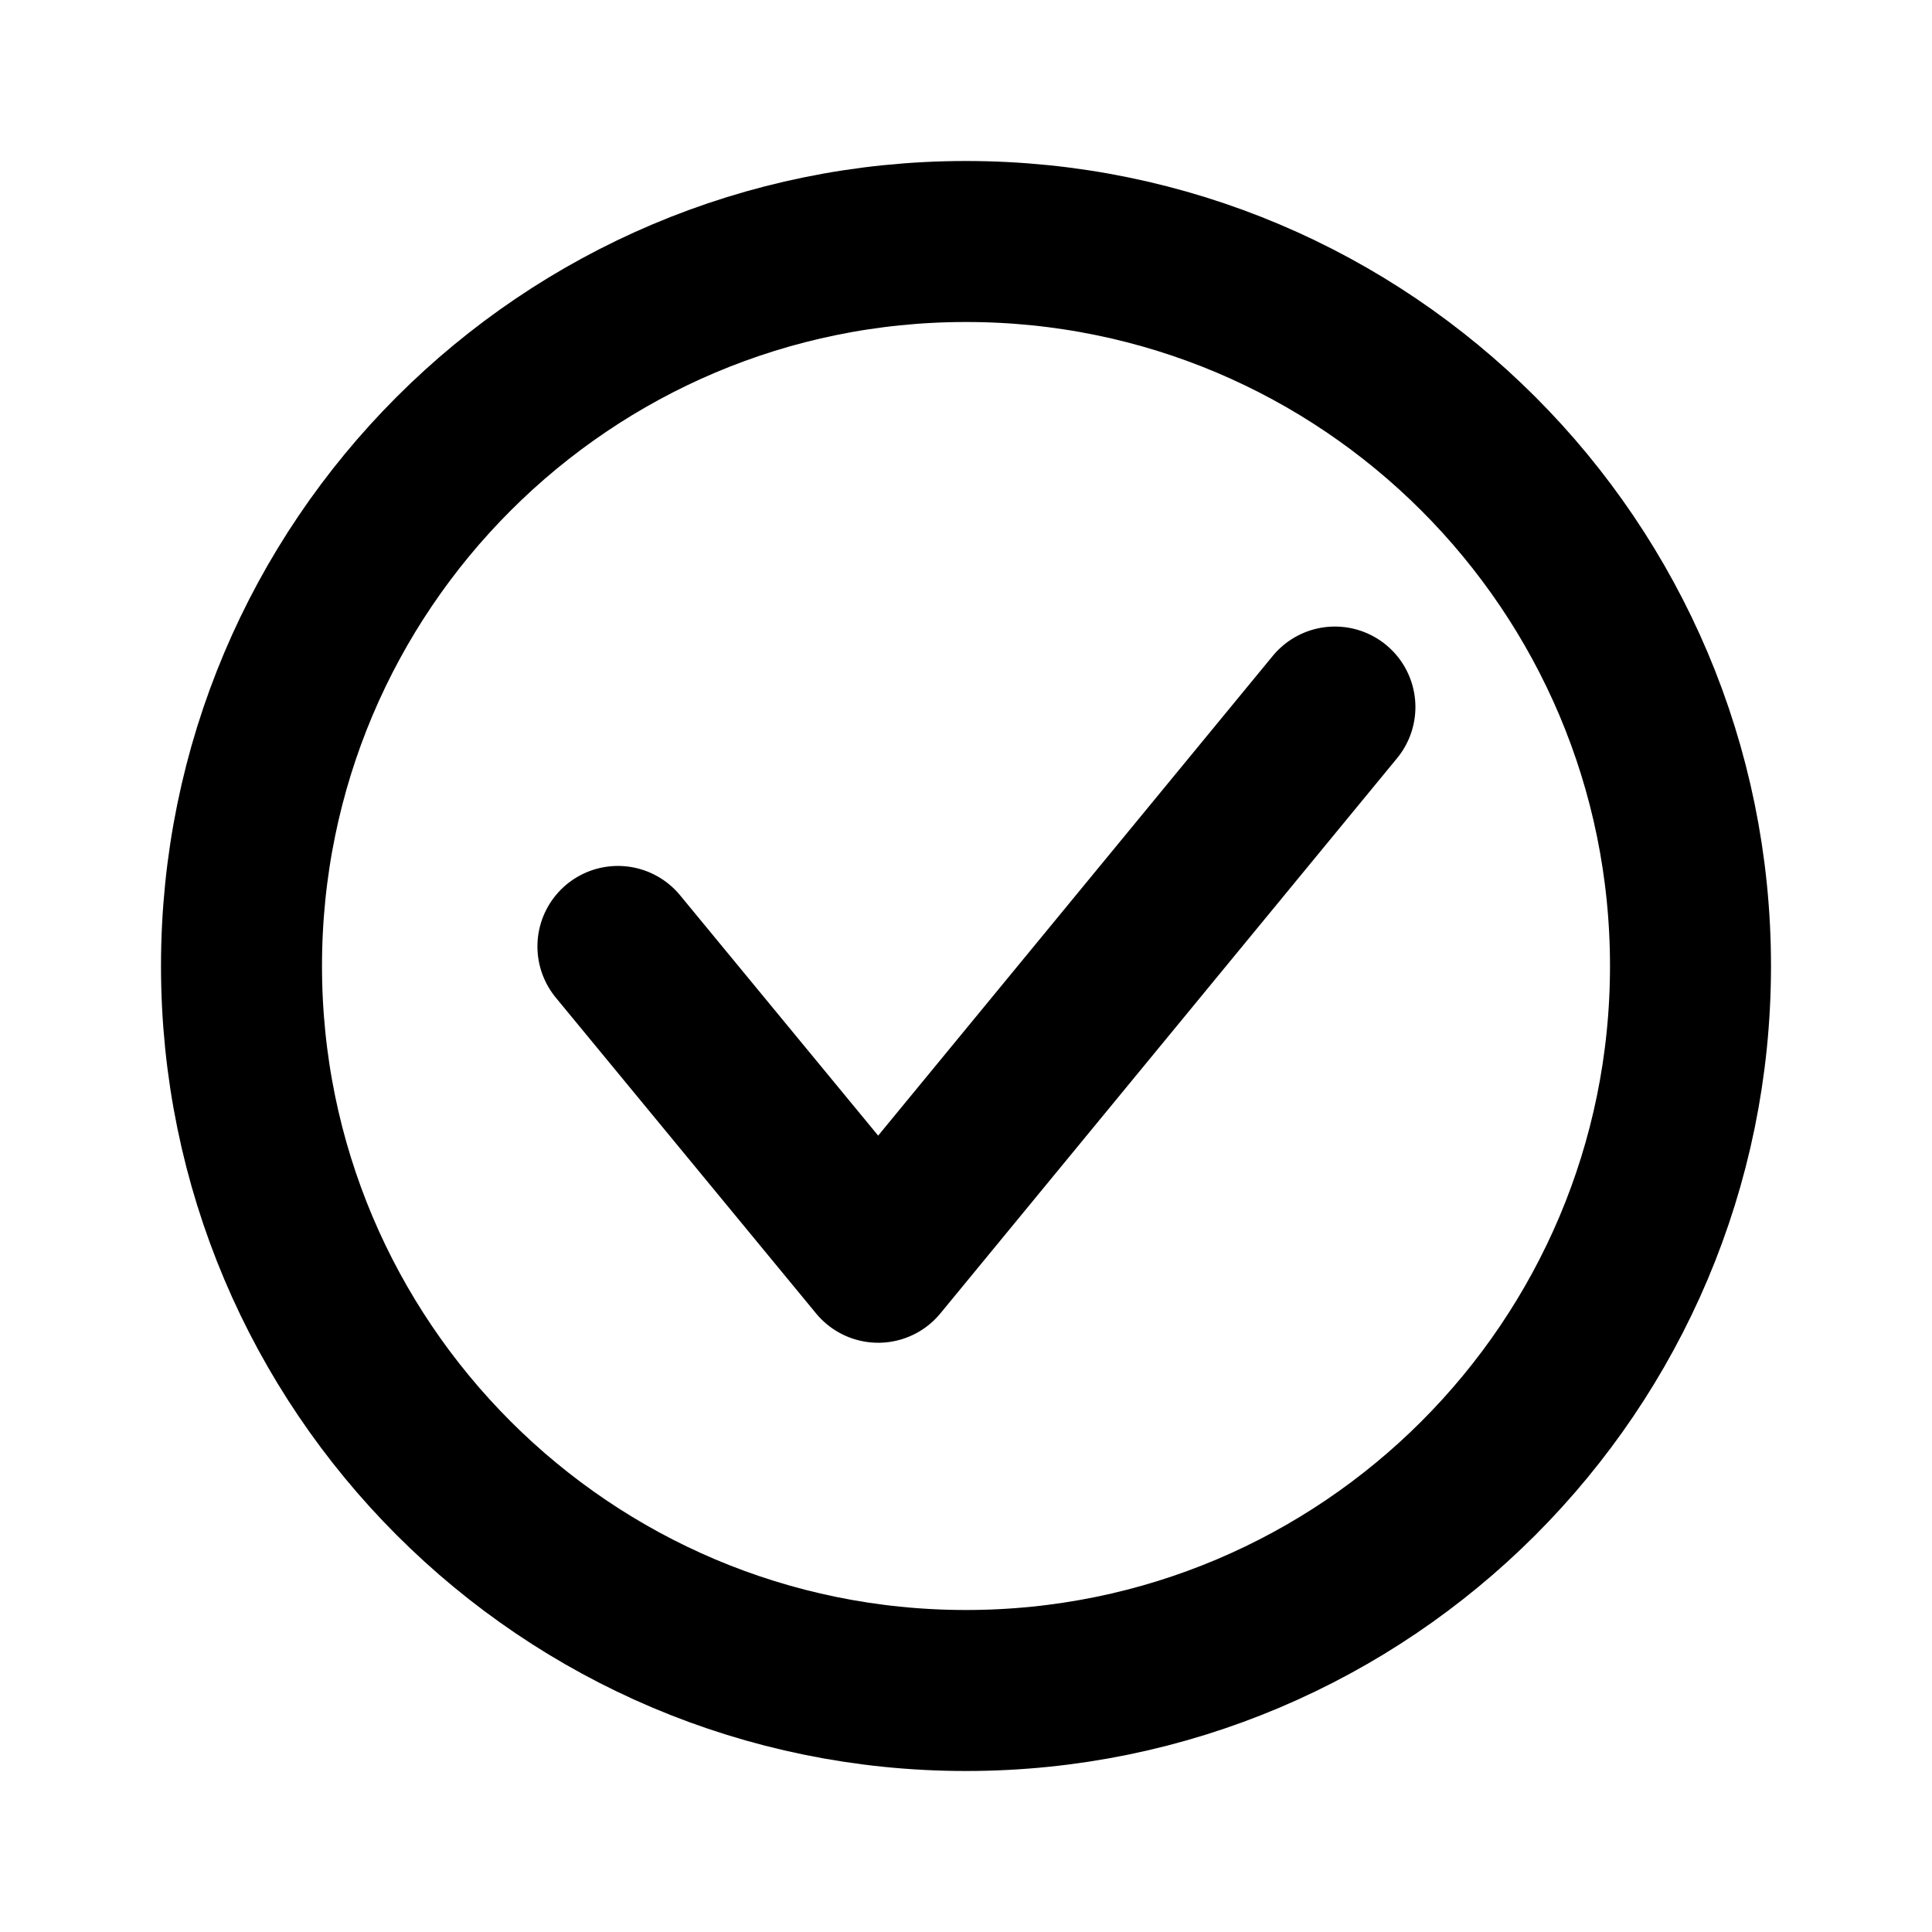
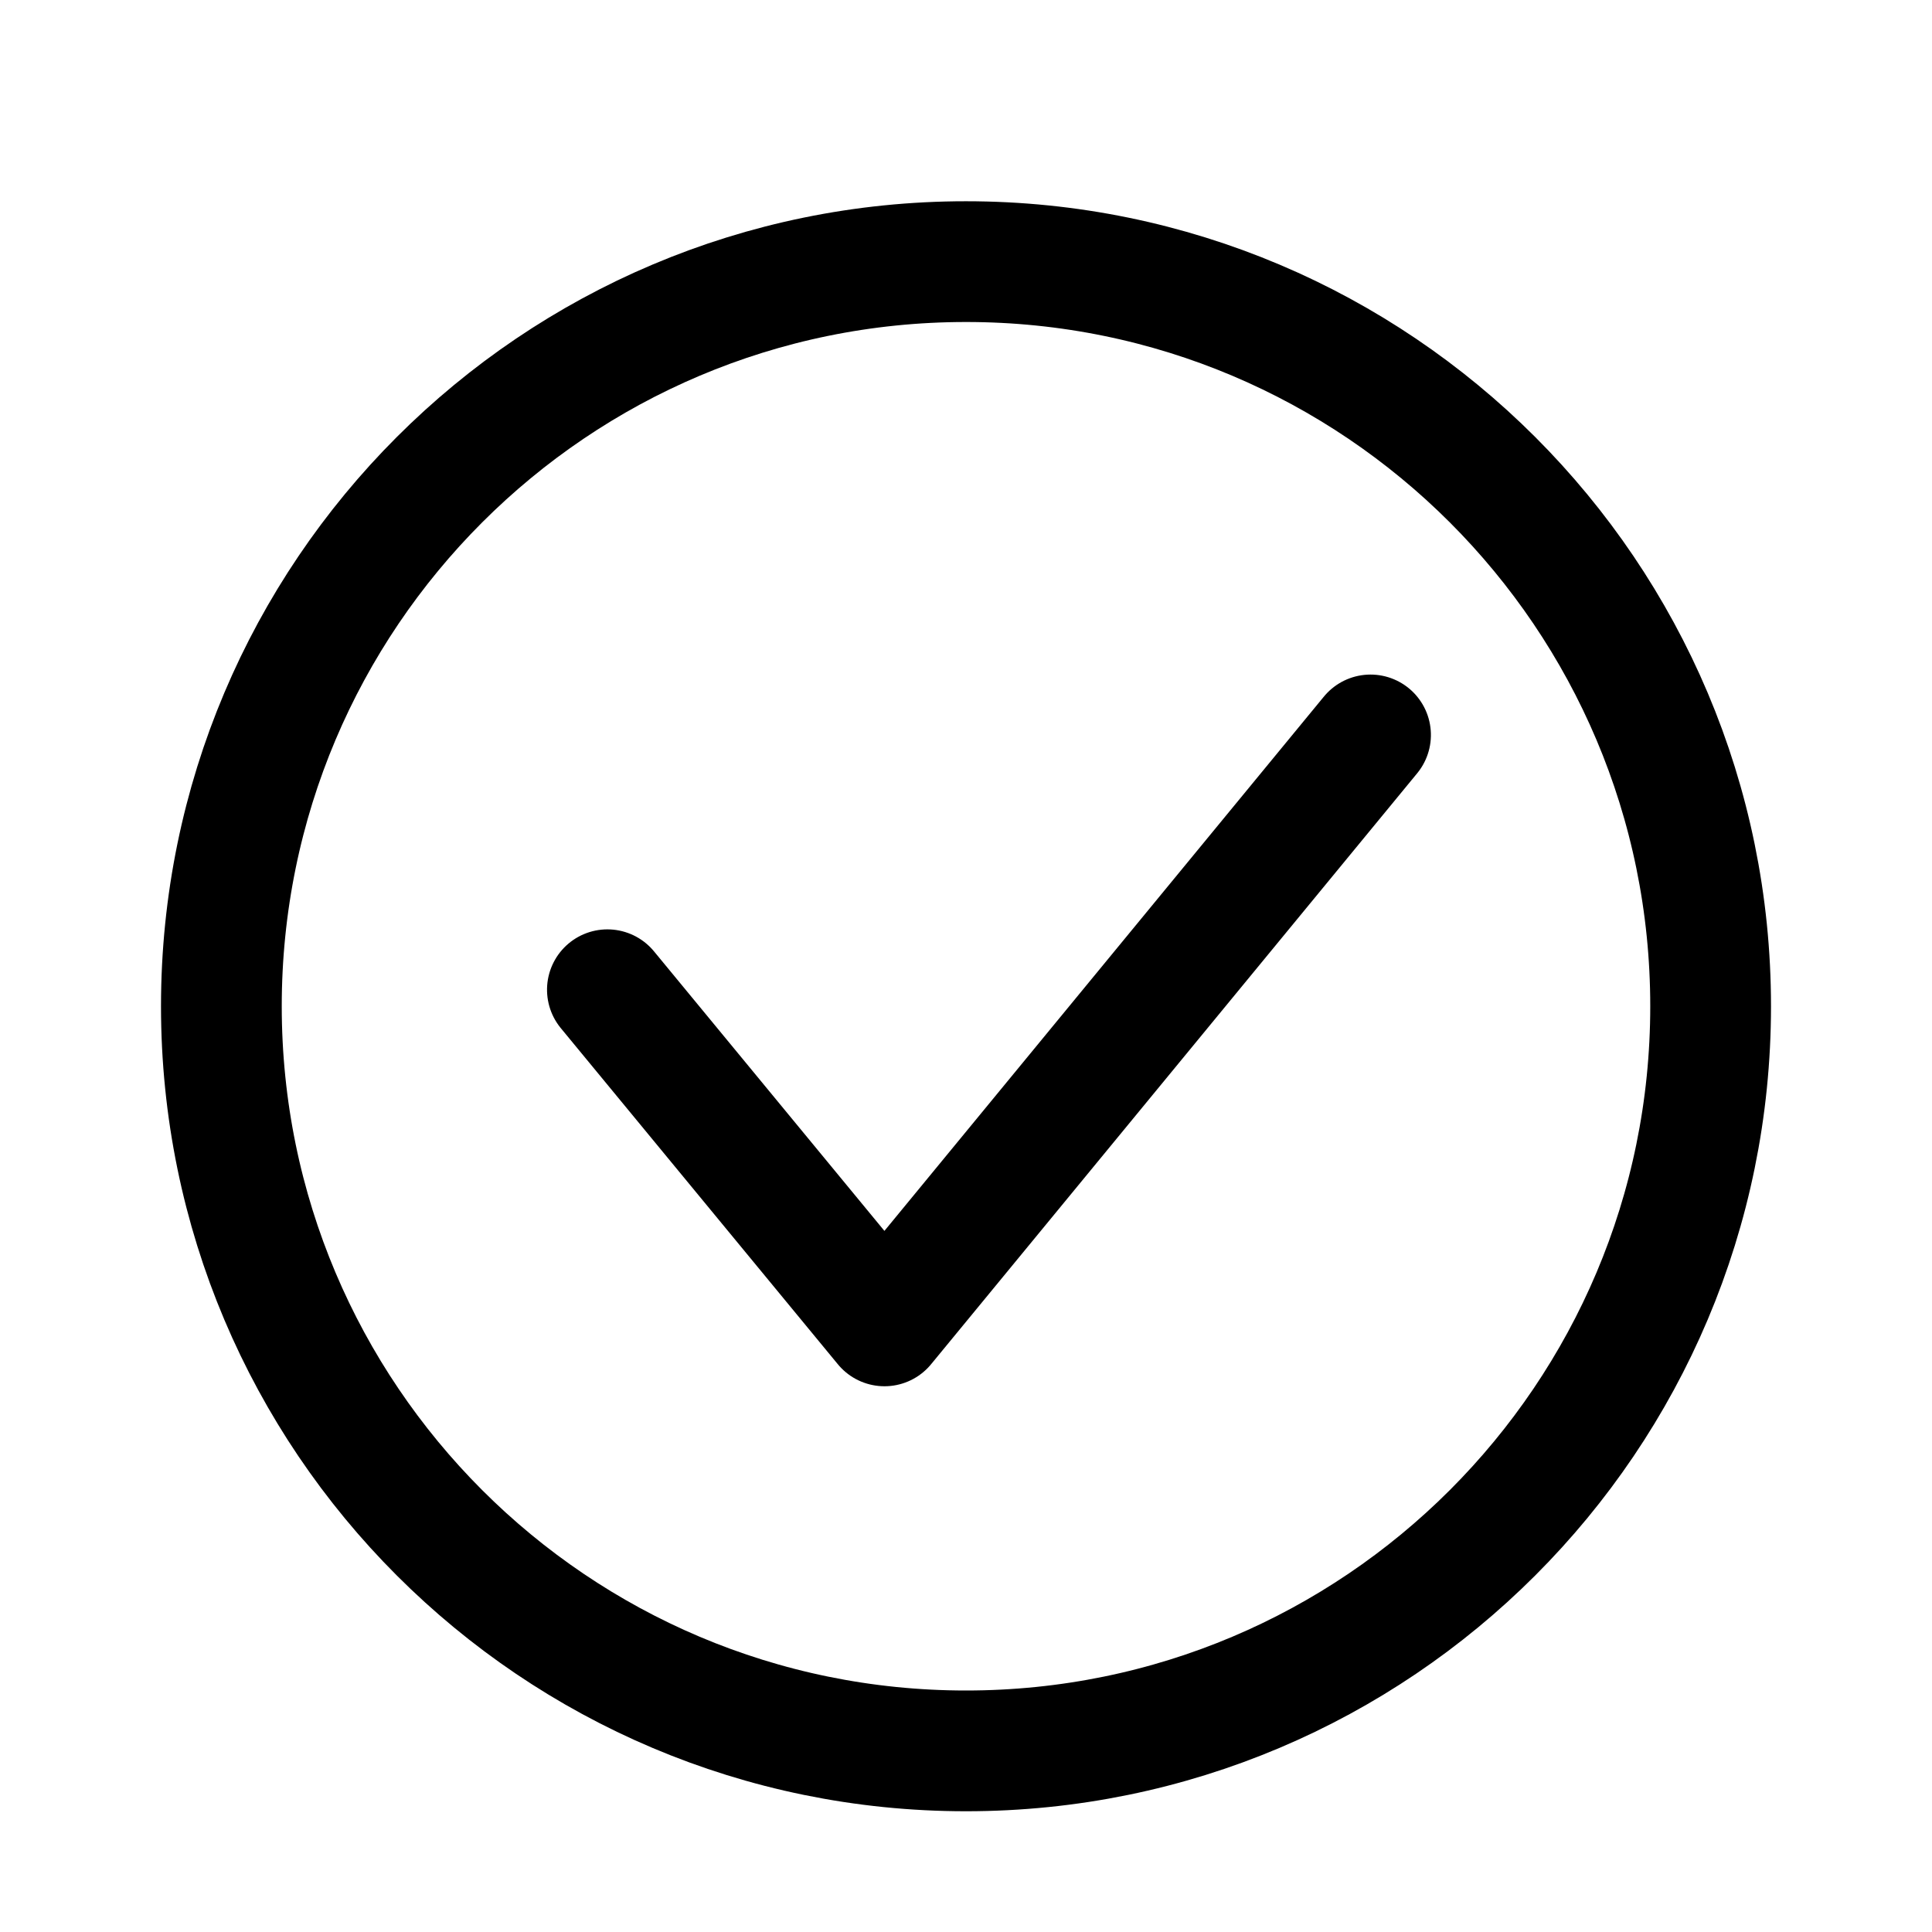
<svg xmlns="http://www.w3.org/2000/svg" width="48" height="48" viewBox="0 0 48 48">
-   <g id="그룹_1296" data-name="그룹 1296" transform="translate(-823 -1337)">
-     <rect id="사각형_853" data-name="사각형 853" width="48" height="48" transform="translate(823 1337)" fill="none" />
-     <g id="btn_check_default" transform="translate(827 1341)" fill="none" stroke="#000" stroke-width="4">
-       <circle cx="20" cy="20" r="20" stroke="none" />
-       <circle cx="20" cy="20" r="18" fill="none" />
+   <g data-name="그룹 1906">
+     <path data-name="사각형 1040" style="fill:none" d="M0 0h48v48H0z" />
+     <g data-name="그룹 1905">
+       <g transform="translate(4 5)" style="stroke:#000;stroke-width:3px;fill:none">
+         <circle cx="20" cy="20" r="20" style="stroke:none" />
+         <circle cx="20" cy="20" r="18.5" style="fill:none" />
+       </g>
+       <path data-name="패스 84" d="m0 8.594 7.85 7.45L18.047 0" transform="rotate(7 -123.22 139.957)" style="stroke-linecap:round;stroke-linejoin:round;stroke:#000;stroke-width:3px;fill:none" />
    </g>
-     <path id="패스_84" data-name="패스 84" d="M0,8.074l7.375,7L16.956,0" transform="translate(839.336 1352.5) rotate(7)" fill="none" stroke="#000" stroke-linecap="round" stroke-linejoin="round" stroke-width="4" />
  </g>
</svg>
